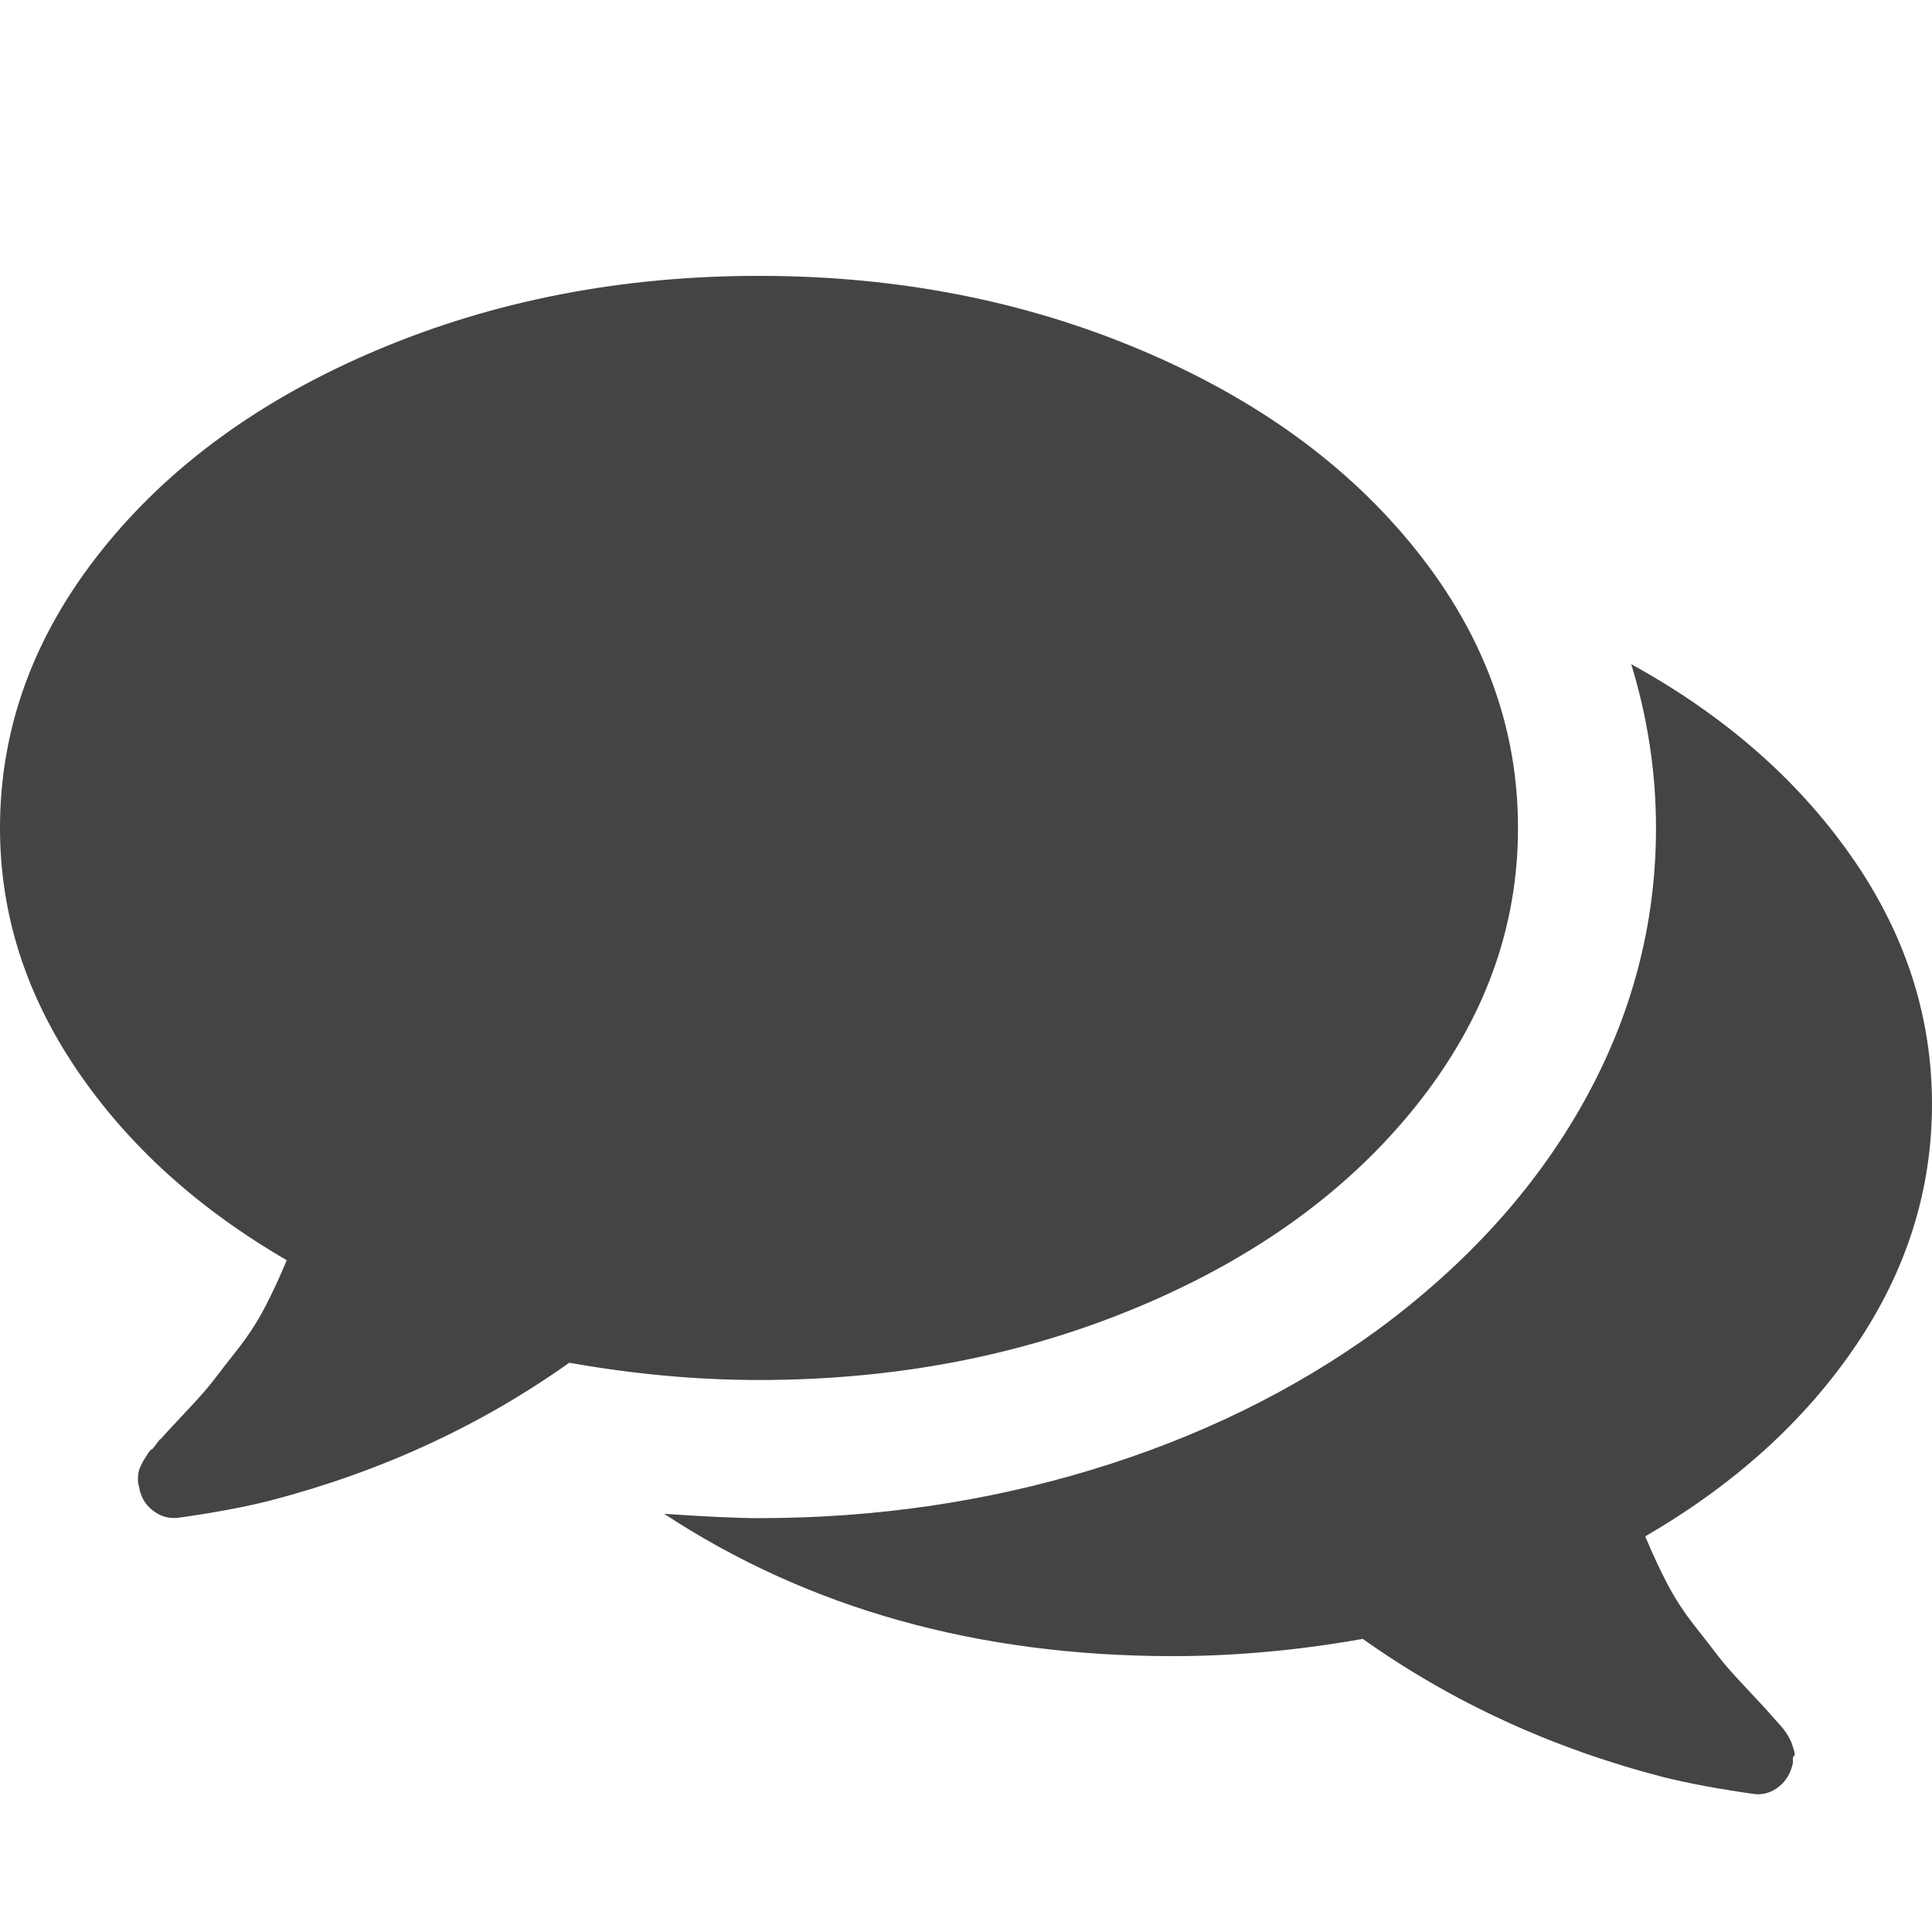
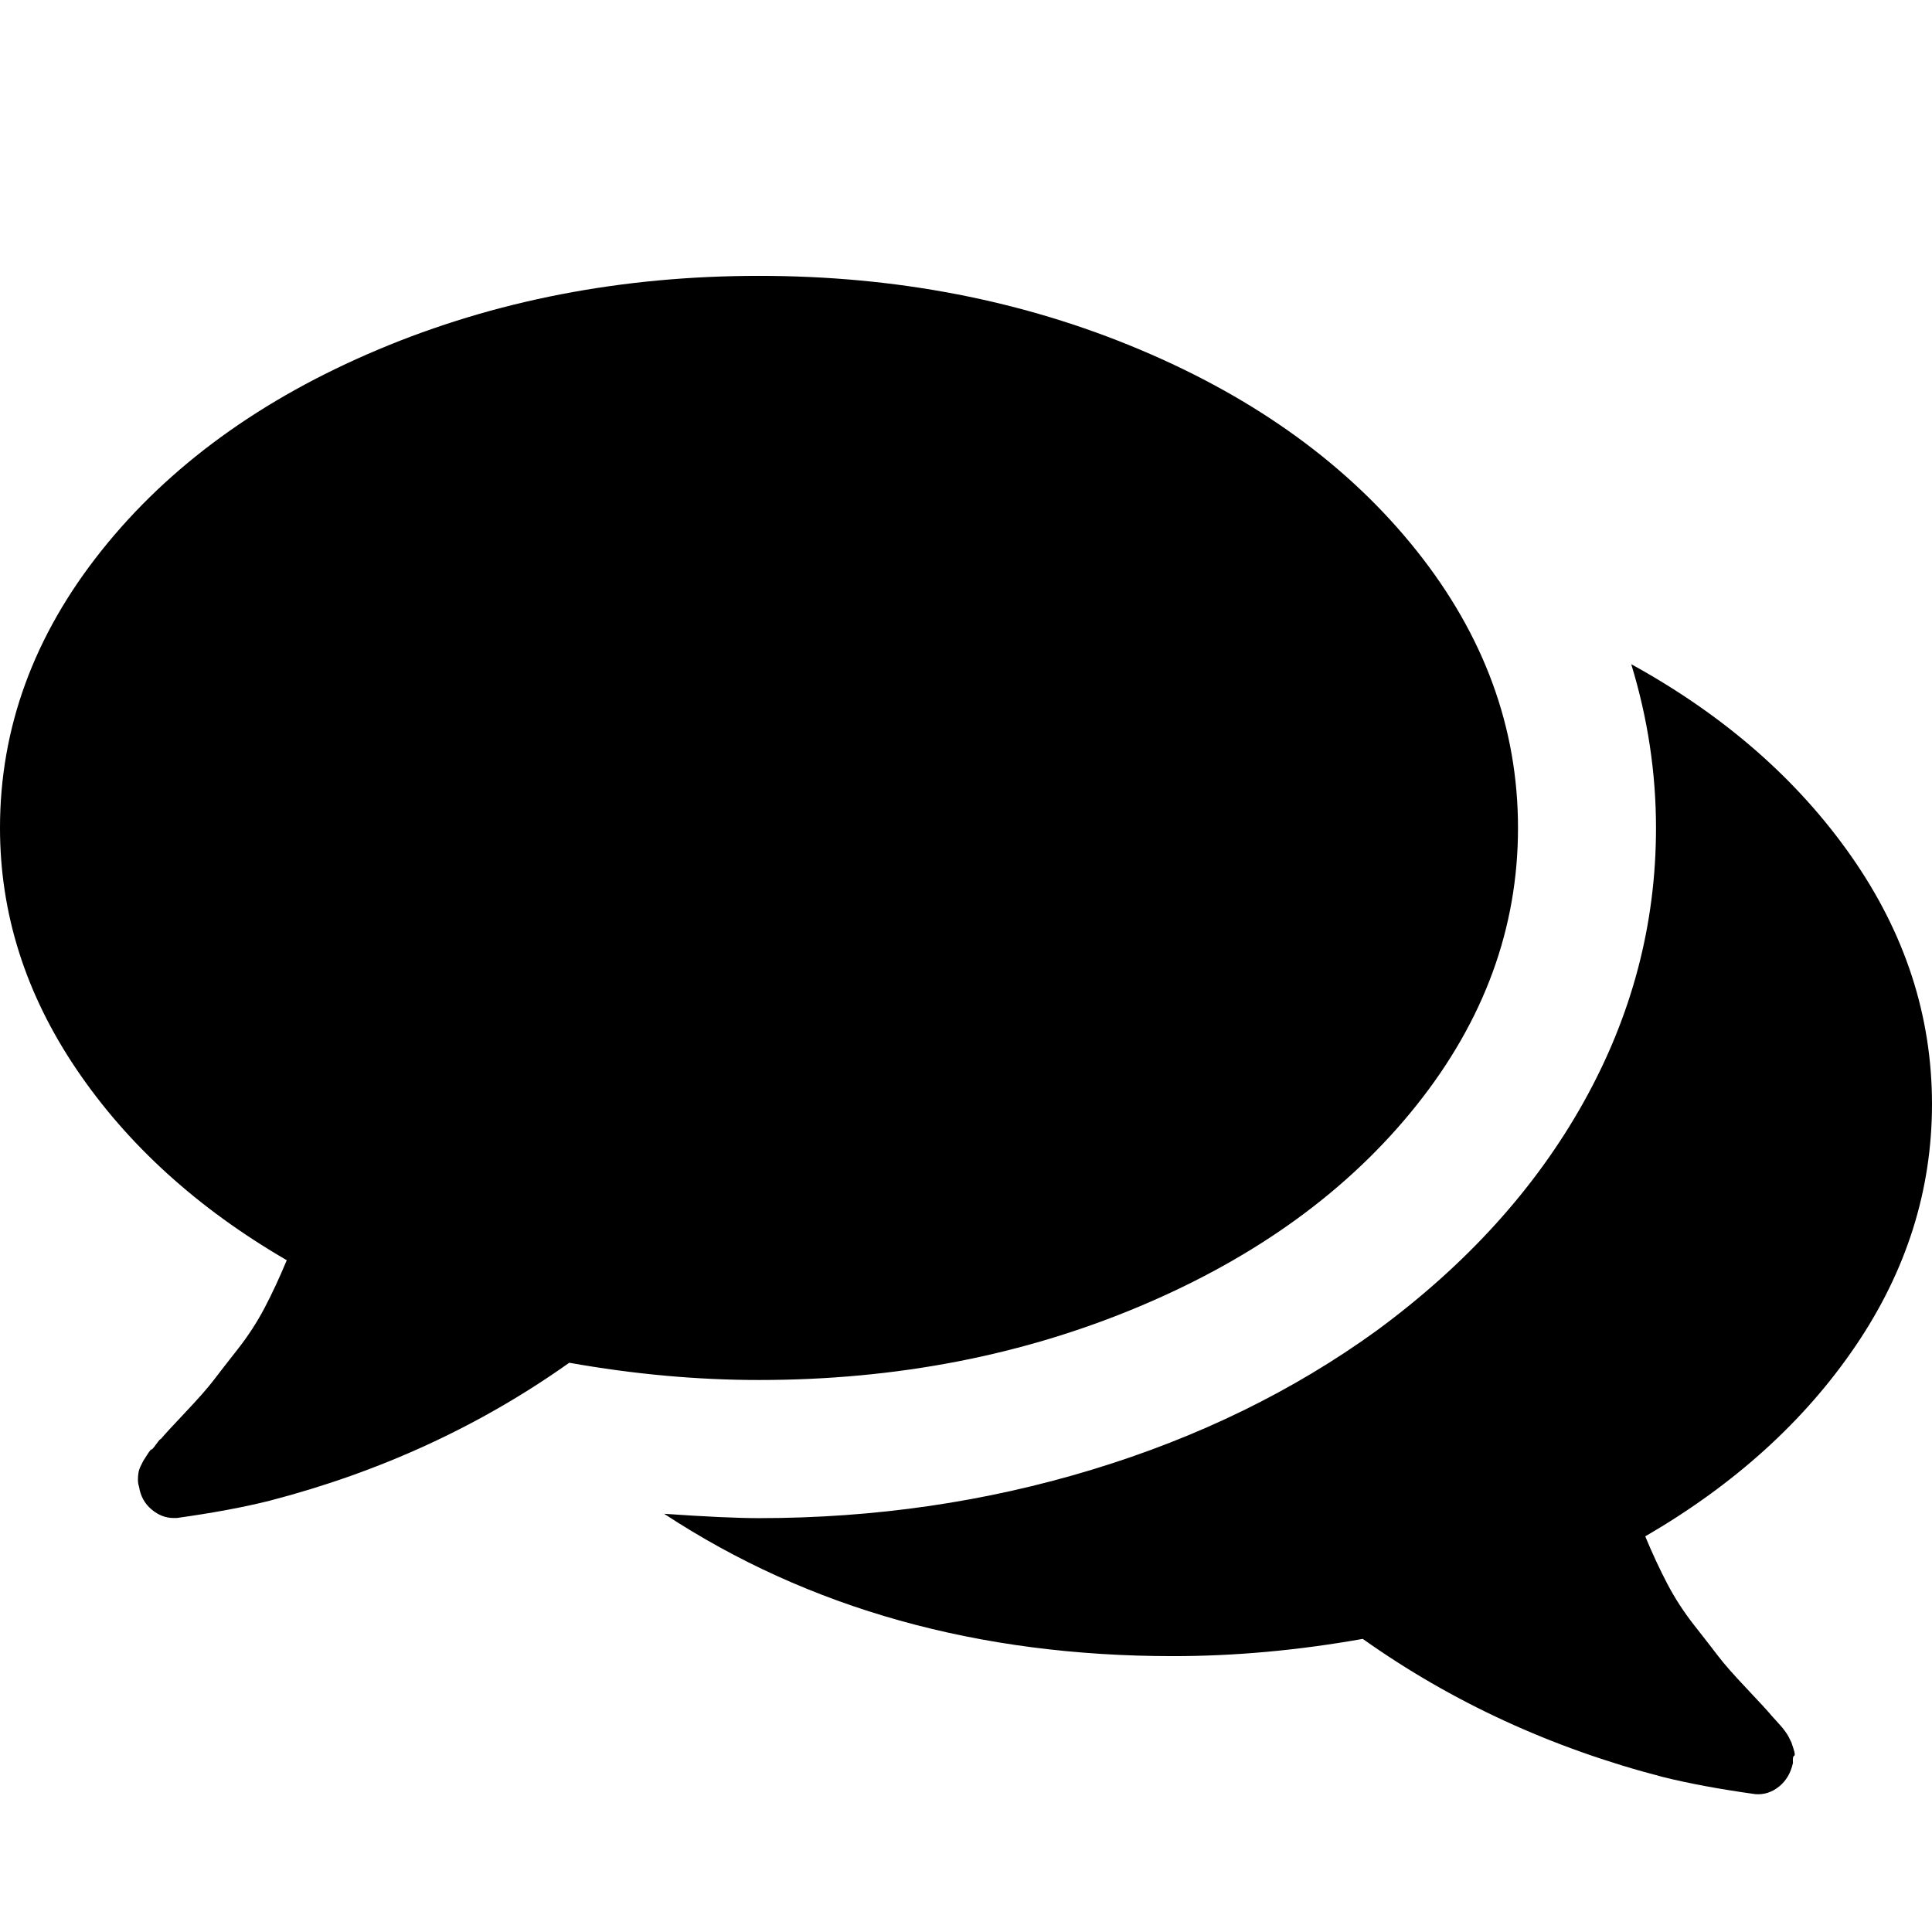
<svg xmlns="http://www.w3.org/2000/svg" version="1.1" width="28" height="28" viewBox="0 0 28 28">
-   <path fill="#444" d="M22 12q0 2.172-1.469 4.016t-4.008 2.914-5.523 1.070q-1.344 0-2.75-0.25-1.937 1.375-4.344 2-0.562 0.141-1.344 0.25h-0.047q-0.172 0-0.32-0.125t-0.18-0.328q-0.016-0.047-0.016-0.102t0.008-0.102 0.031-0.094l0.039-0.078t0.055-0.086 0.063-0.078 0.070-0.078 0.063-0.070q0.078-0.094 0.359-0.391t0.406-0.461 0.352-0.453 0.391-0.602 0.32-0.688q-1.937-1.125-3.047-2.766t-1.109-3.5q0-2.172 1.469-4.016t4.008-2.914 5.523-1.070 5.523 1.070 4.008 2.914 1.469 4.016zM28 16q0 1.875-1.109 3.508t-3.047 2.758q0.156 0.375 0.32 0.688t0.391 0.602 0.352 0.453 0.406 0.461 0.359 0.391q0.016 0.016 0.063 0.070t0.070 0.078 0.063 0.078 0.055 0.086l0.039 0.078t0.031 0.094 0.008 0.102-0.016 0.102q-0.047 0.219-0.203 0.344t-0.344 0.109q-0.781-0.109-1.344-0.25-2.406-0.625-4.344-2-1.406 0.25-2.75 0.25-4.234 0-7.375-2.063 0.906 0.063 1.375 0.063 2.516 0 4.828-0.703t4.125-2.016q1.953-1.437 3-3.313t1.047-3.969q0-1.203-0.359-2.375 2.016 1.109 3.187 2.781t1.172 3.594z" />
+   <path d="M22 12q0 2.172-1.469 4.016t-4.008 2.914-5.523 1.070q-1.344 0-2.75-0.25-1.937 1.375-4.344 2-0.562 0.141-1.344 0.25h-0.047q-0.172 0-0.32-0.125t-0.18-0.328q-0.016-0.047-0.016-0.102t0.008-0.102 0.031-0.094l0.039-0.078t0.055-0.086 0.063-0.078 0.070-0.078 0.063-0.070q0.078-0.094 0.359-0.391t0.406-0.461 0.352-0.453 0.391-0.602 0.32-0.688q-1.937-1.125-3.047-2.766t-1.109-3.5q0-2.172 1.469-4.016t4.008-2.914 5.523-1.070 5.523 1.070 4.008 2.914 1.469 4.016zM28 16q0 1.875-1.109 3.508t-3.047 2.758q0.156 0.375 0.32 0.688t0.391 0.602 0.352 0.453 0.406 0.461 0.359 0.391q0.016 0.016 0.063 0.070t0.070 0.078 0.063 0.078 0.055 0.086l0.039 0.078t0.031 0.094 0.008 0.102-0.016 0.102q-0.047 0.219-0.203 0.344t-0.344 0.109q-0.781-0.109-1.344-0.25-2.406-0.625-4.344-2-1.406 0.25-2.75 0.25-4.234 0-7.375-2.063 0.906 0.063 1.375 0.063 2.516 0 4.828-0.703t4.125-2.016q1.953-1.437 3-3.313t1.047-3.969q0-1.203-0.359-2.375 2.016 1.109 3.187 2.781t1.172 3.594z" />
</svg>
